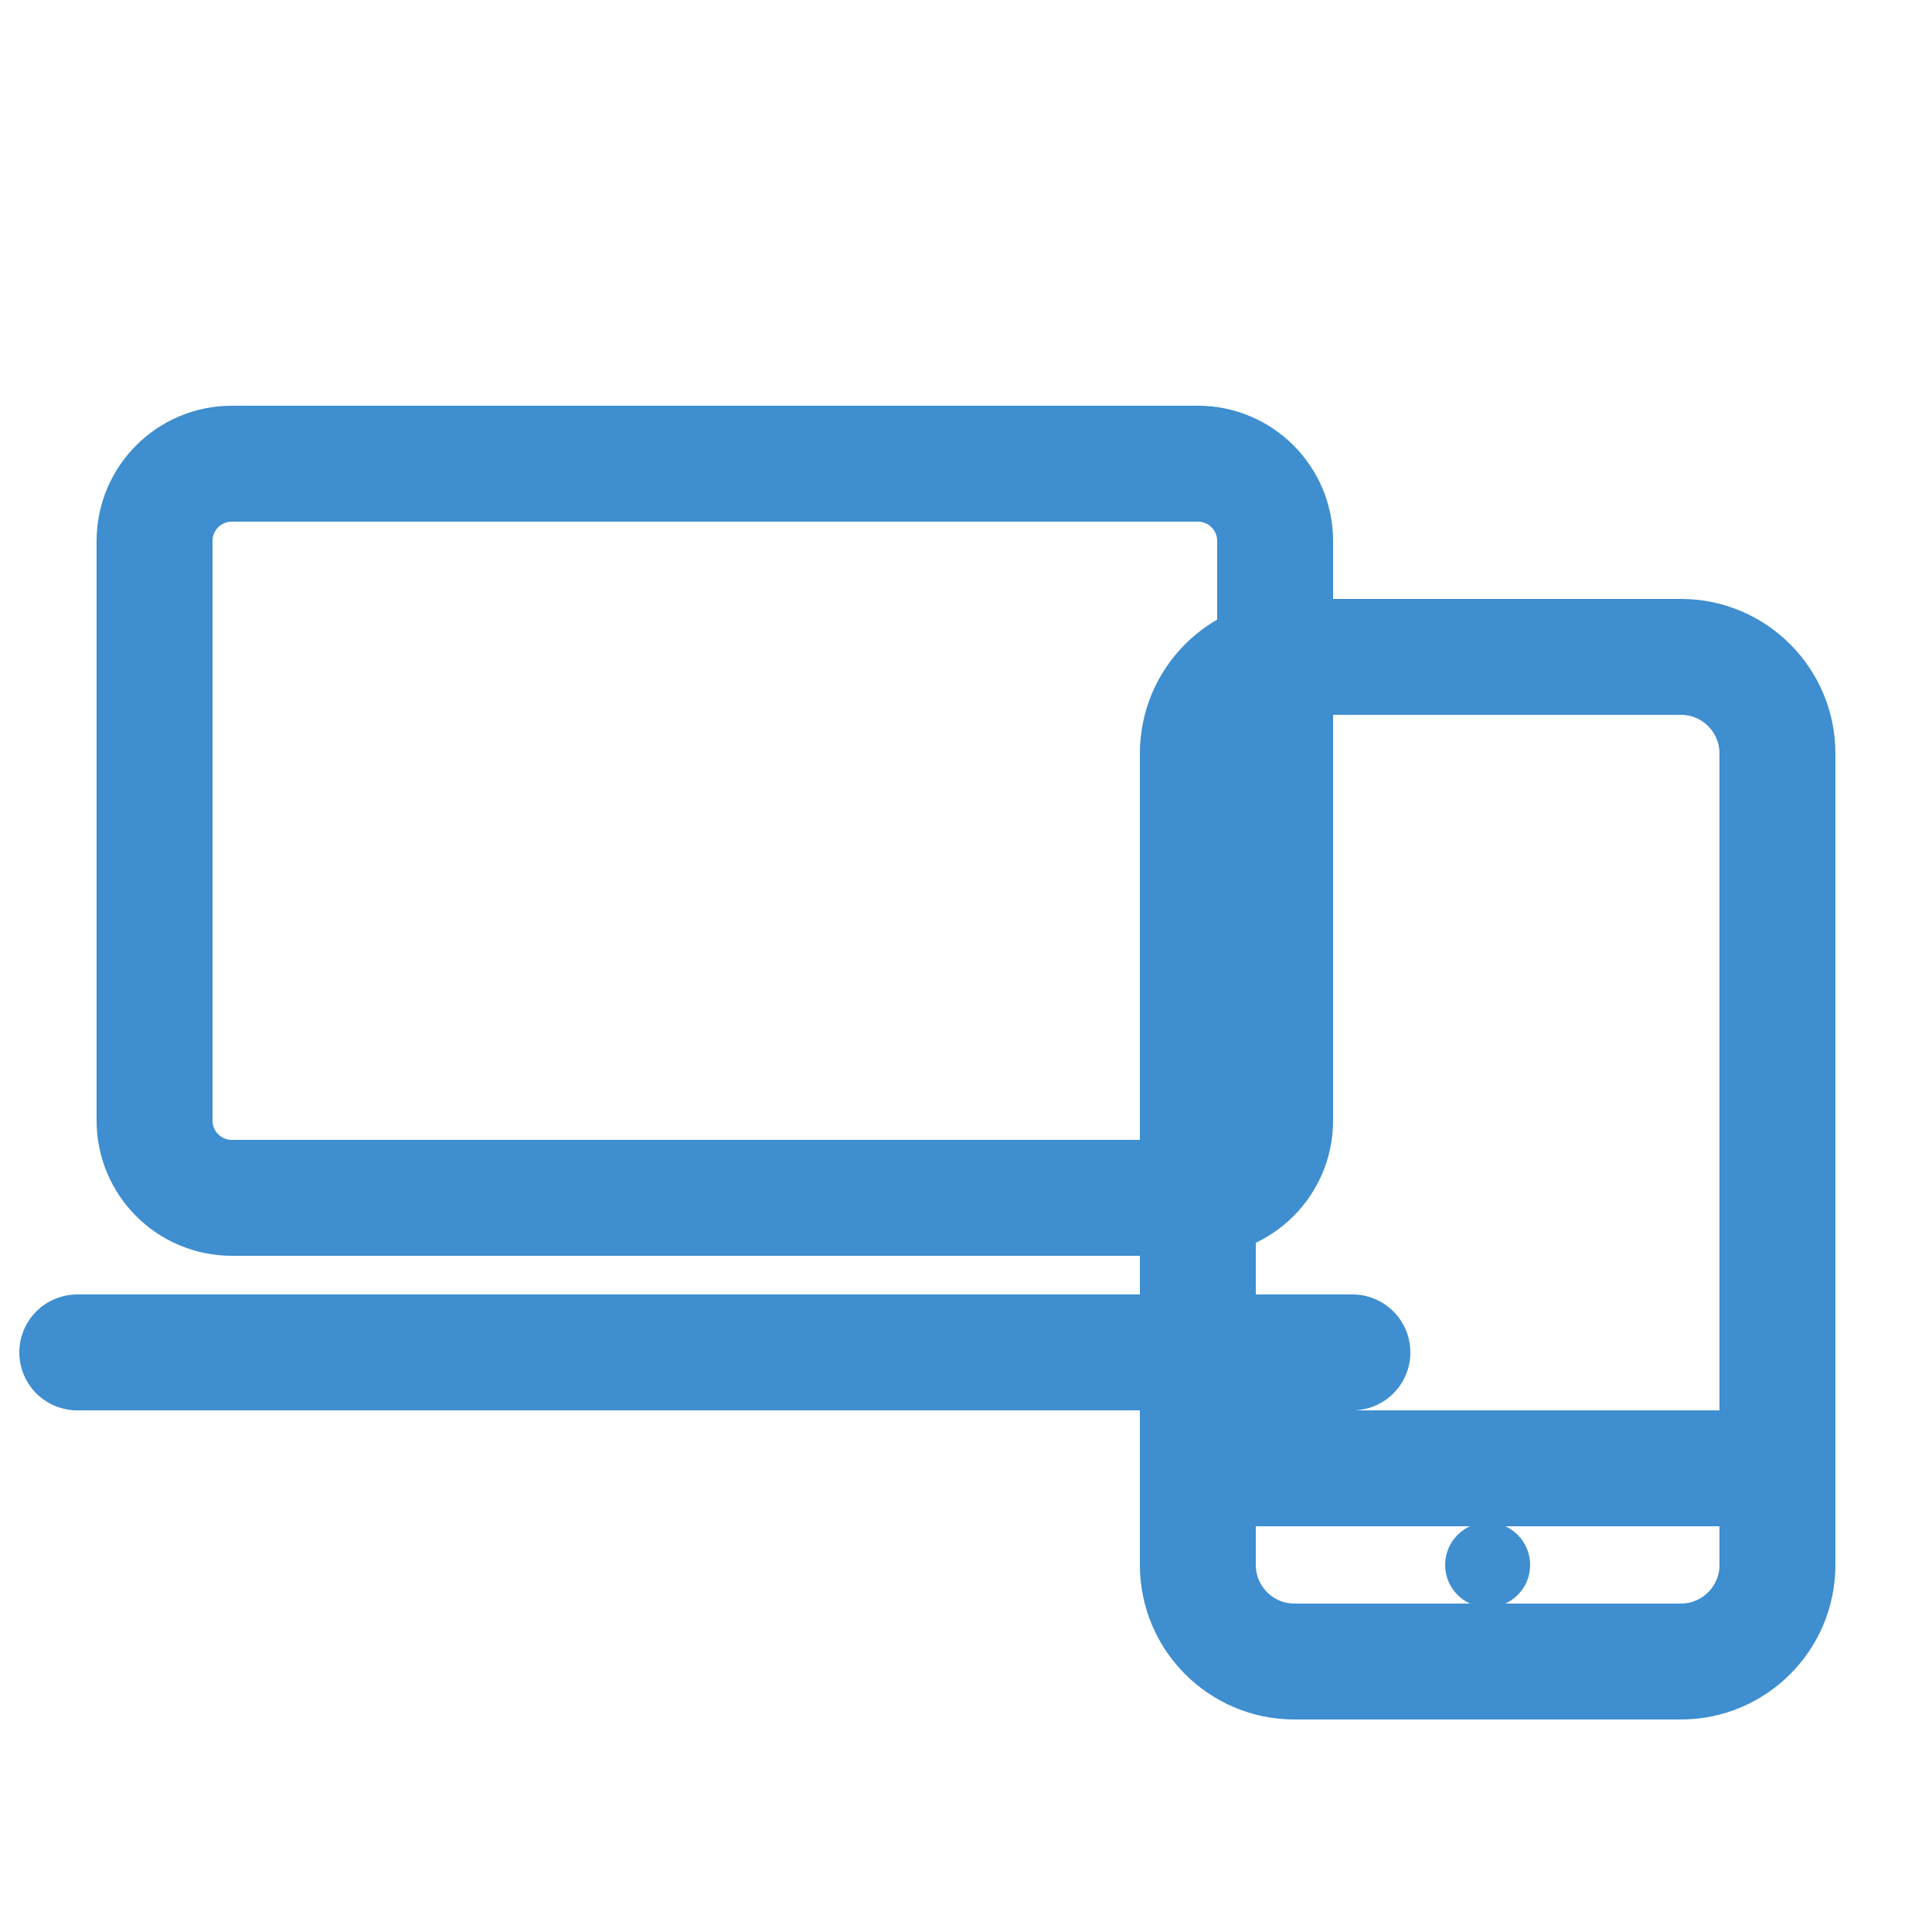
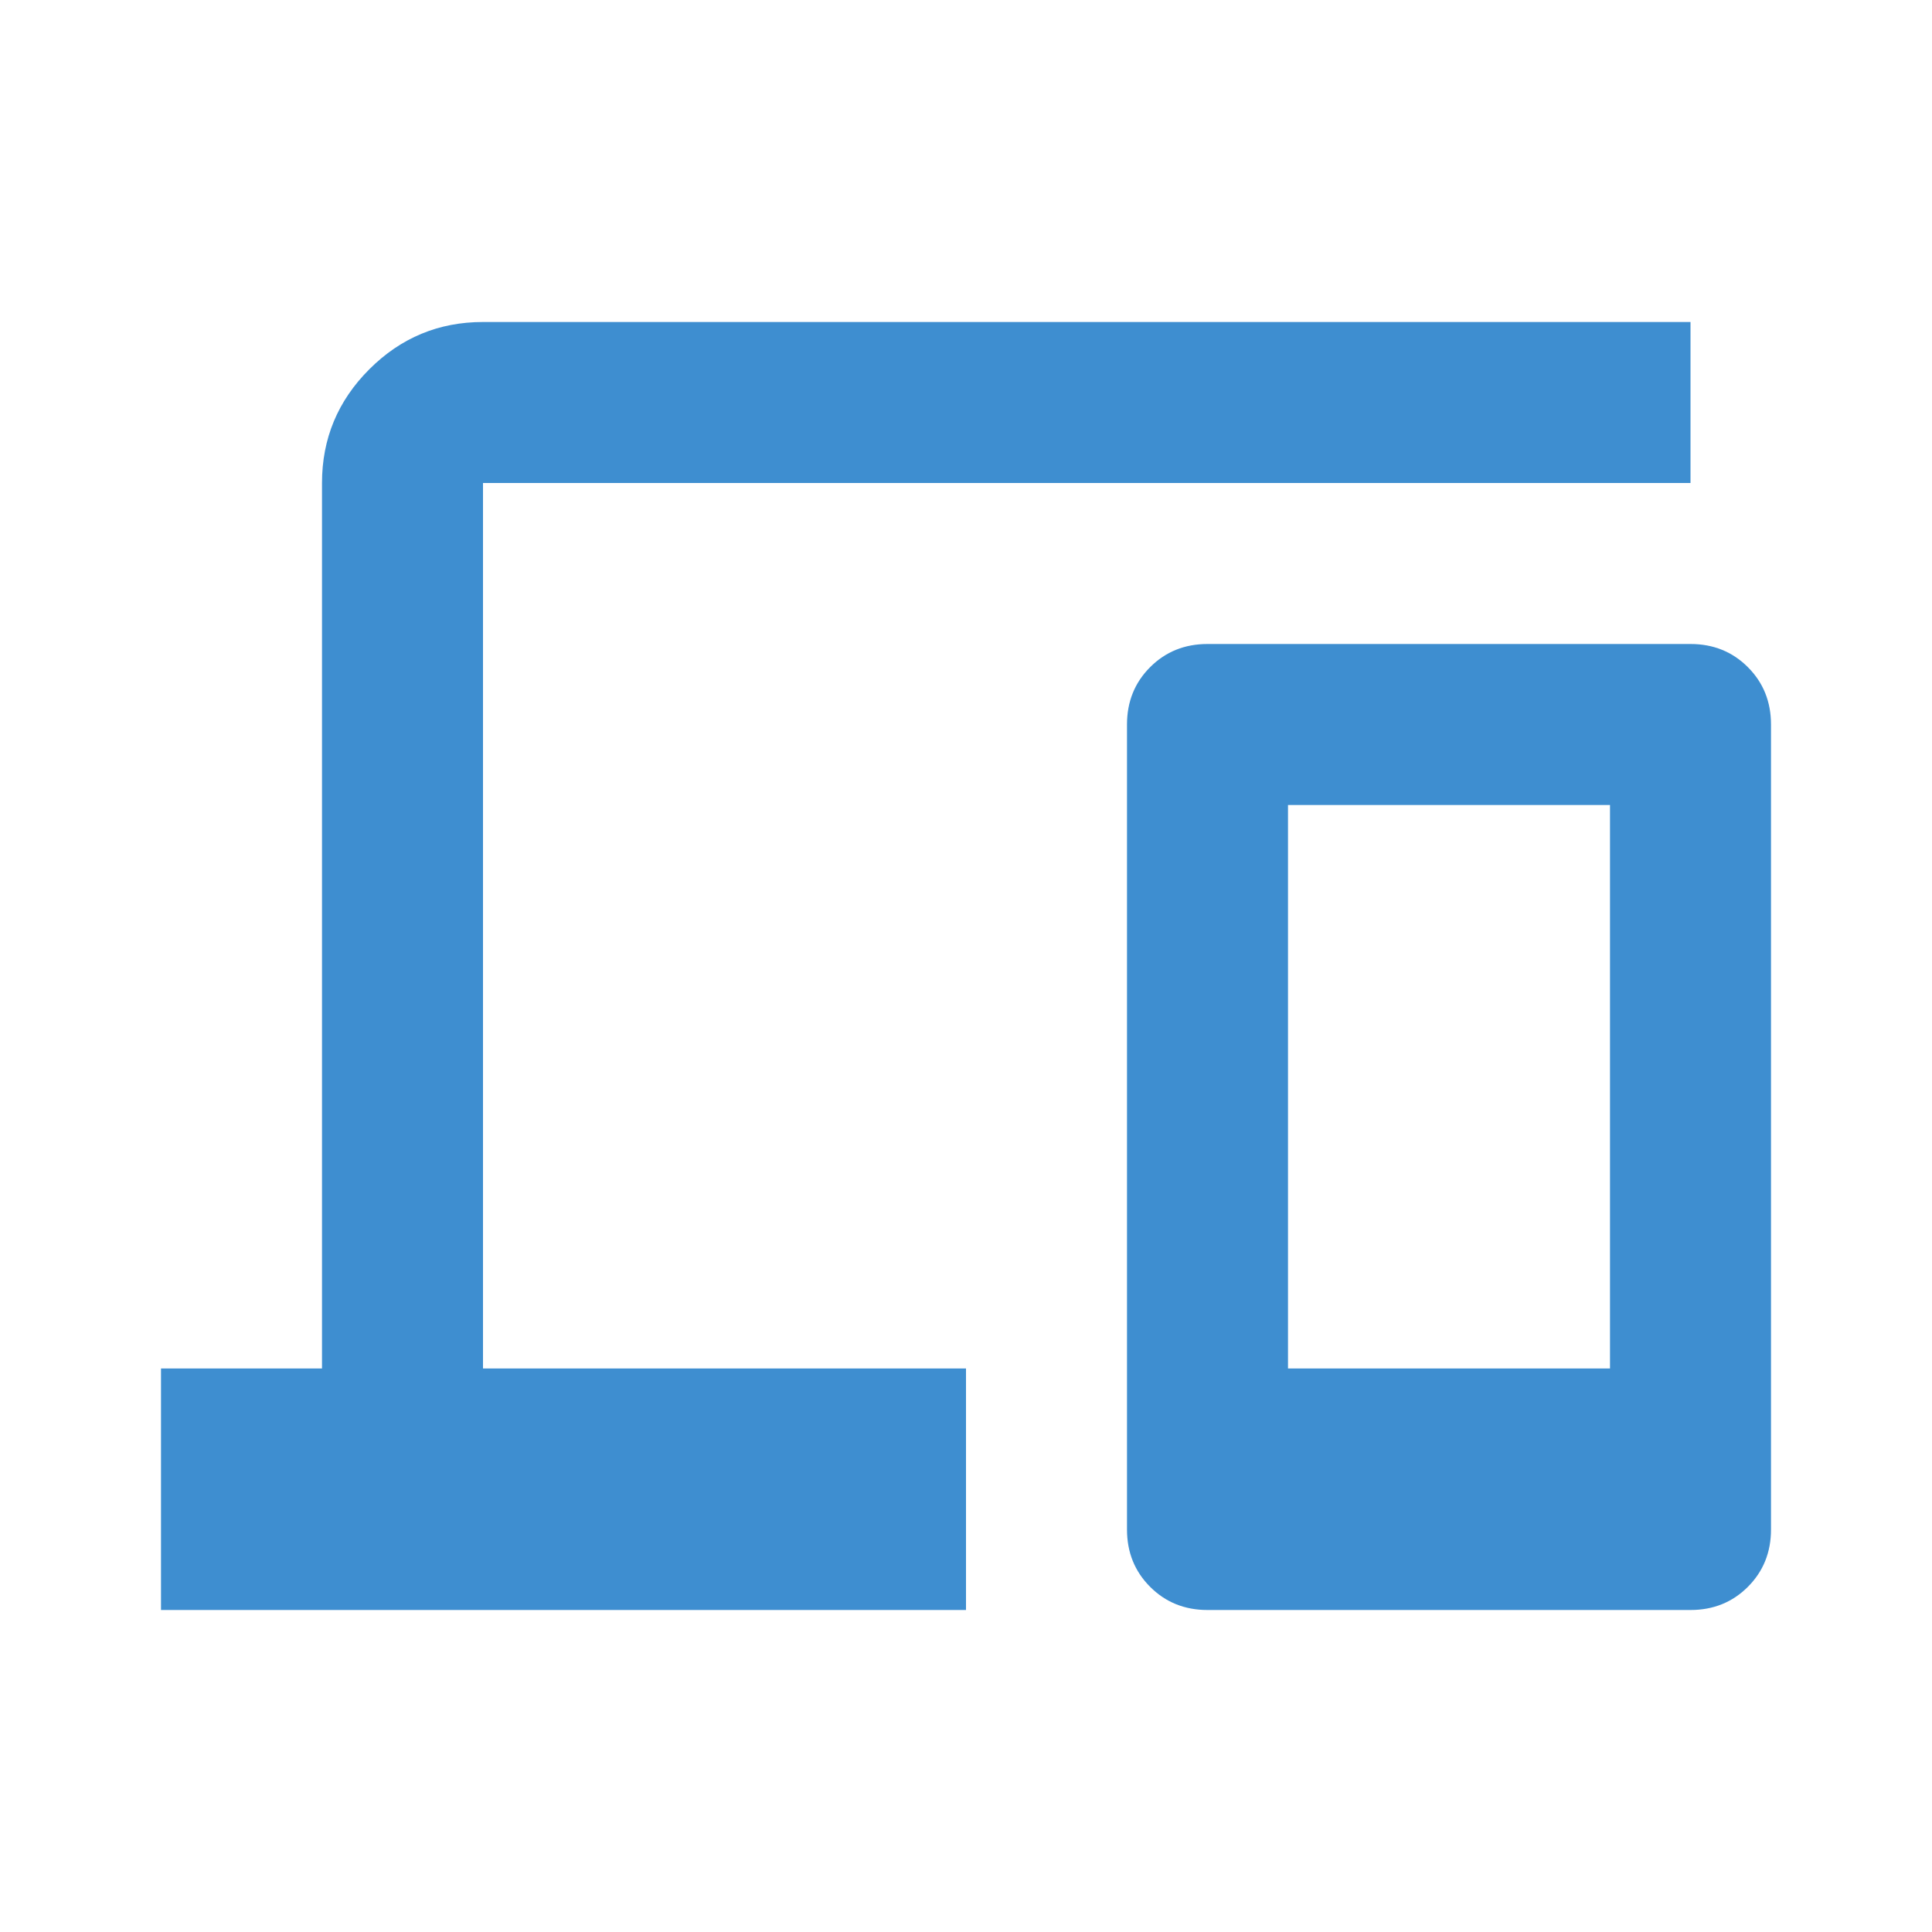
- <svg xmlns="http://www.w3.org/2000/svg" viewBox="0 0 100 100" width="100" height="100" role="img" aria-label="Passkeys on your devices">
-   <g fill="none" stroke="#3e8ed0" stroke-width="6" stroke-linecap="round" stroke-linejoin="round">
-     <rect x="8" y="24" width="58" height="38" rx="4" />
-     <line x1="4" y1="70" x2="70" y2="70" />
-     <rect x="62" y="34" width="30" height="52" rx="5" />
-     <line x1="62" y1="76" x2="92" y2="76" />
-   </g>
-   <circle cx="77" cy="81" r="2.2" fill="#3e8ed0" />
+ <svg xmlns="http://www.w3.org/2000/svg" viewBox="0 -960 960 960" width="100" height="100" fill="#3e8ed0" role="img" aria-label="Passkeys on your devices">
+   <path d="M80-160v-120h80v-440q0-33 23.5-56.5T240-800h600v80H240v440h240v120H80Zm520 0q-17 0-28.5-11.5T560-200v-400q0-17 11.5-28.5T600-640h240q17 0 28.5 11.5T880-600v400q0 17-11.5 28.5T840-160H600Zm40-120h160v-280H640v280Zm0 0h160-160Z" />
</svg>
